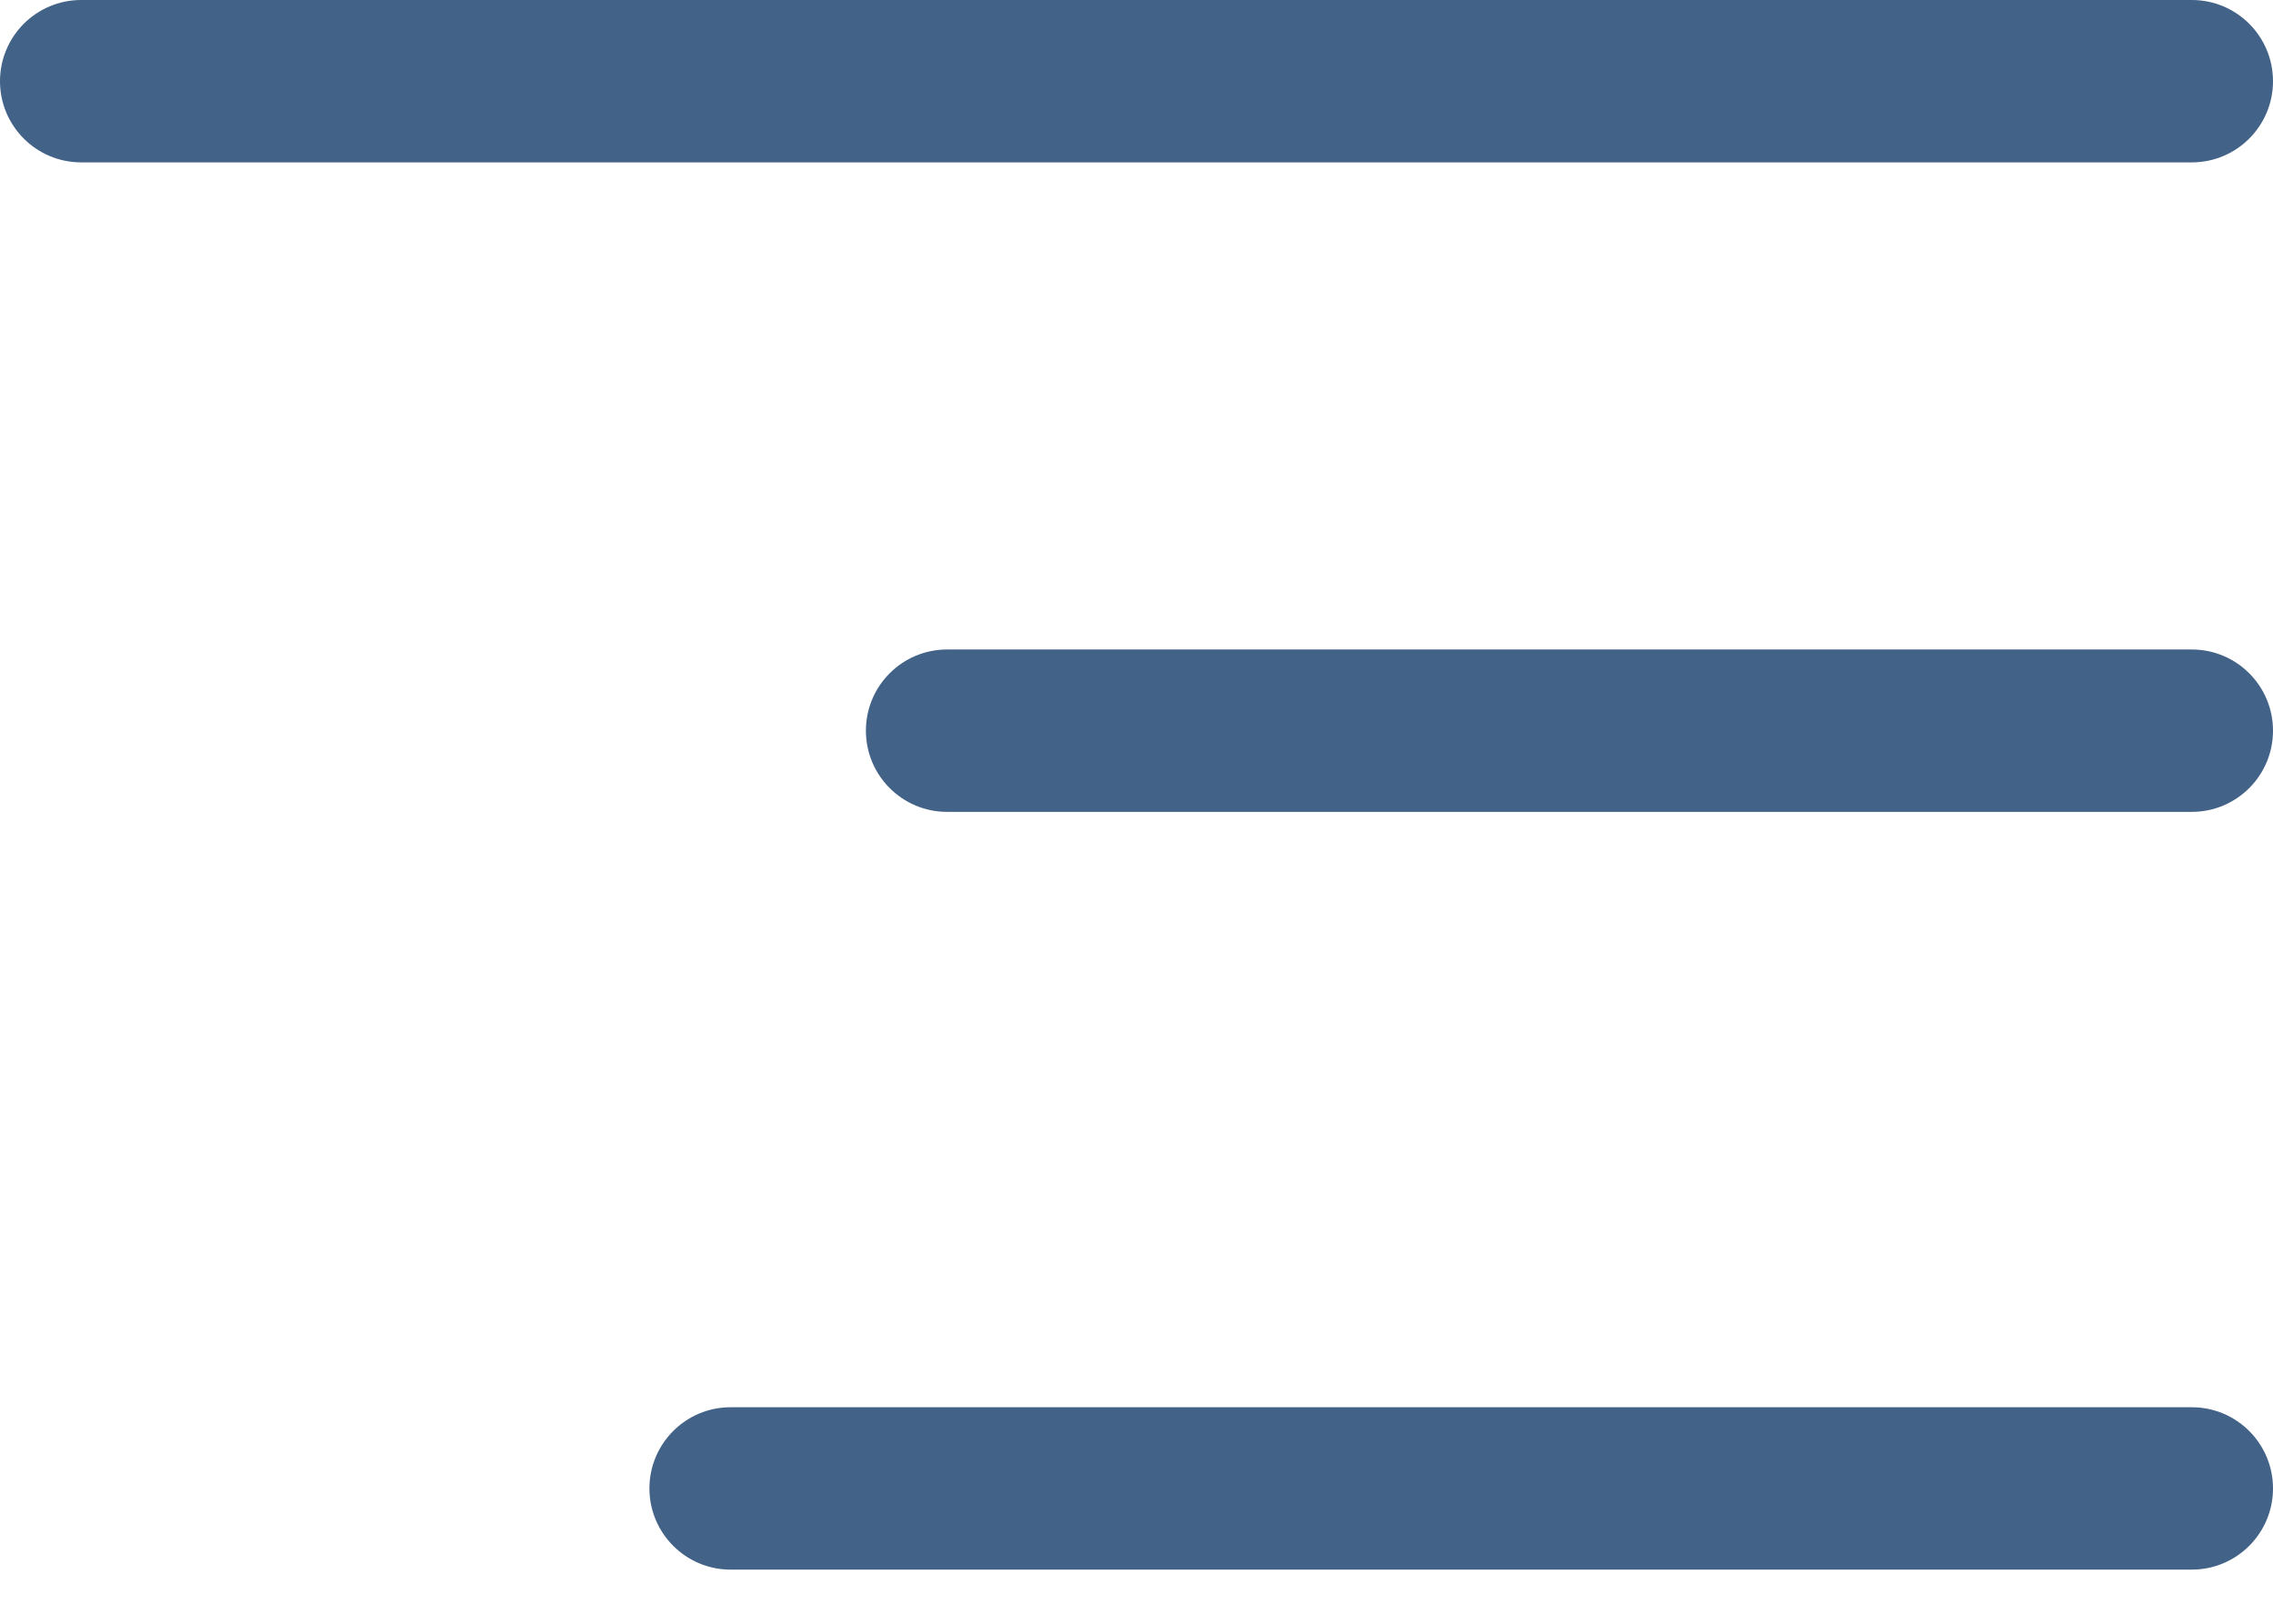
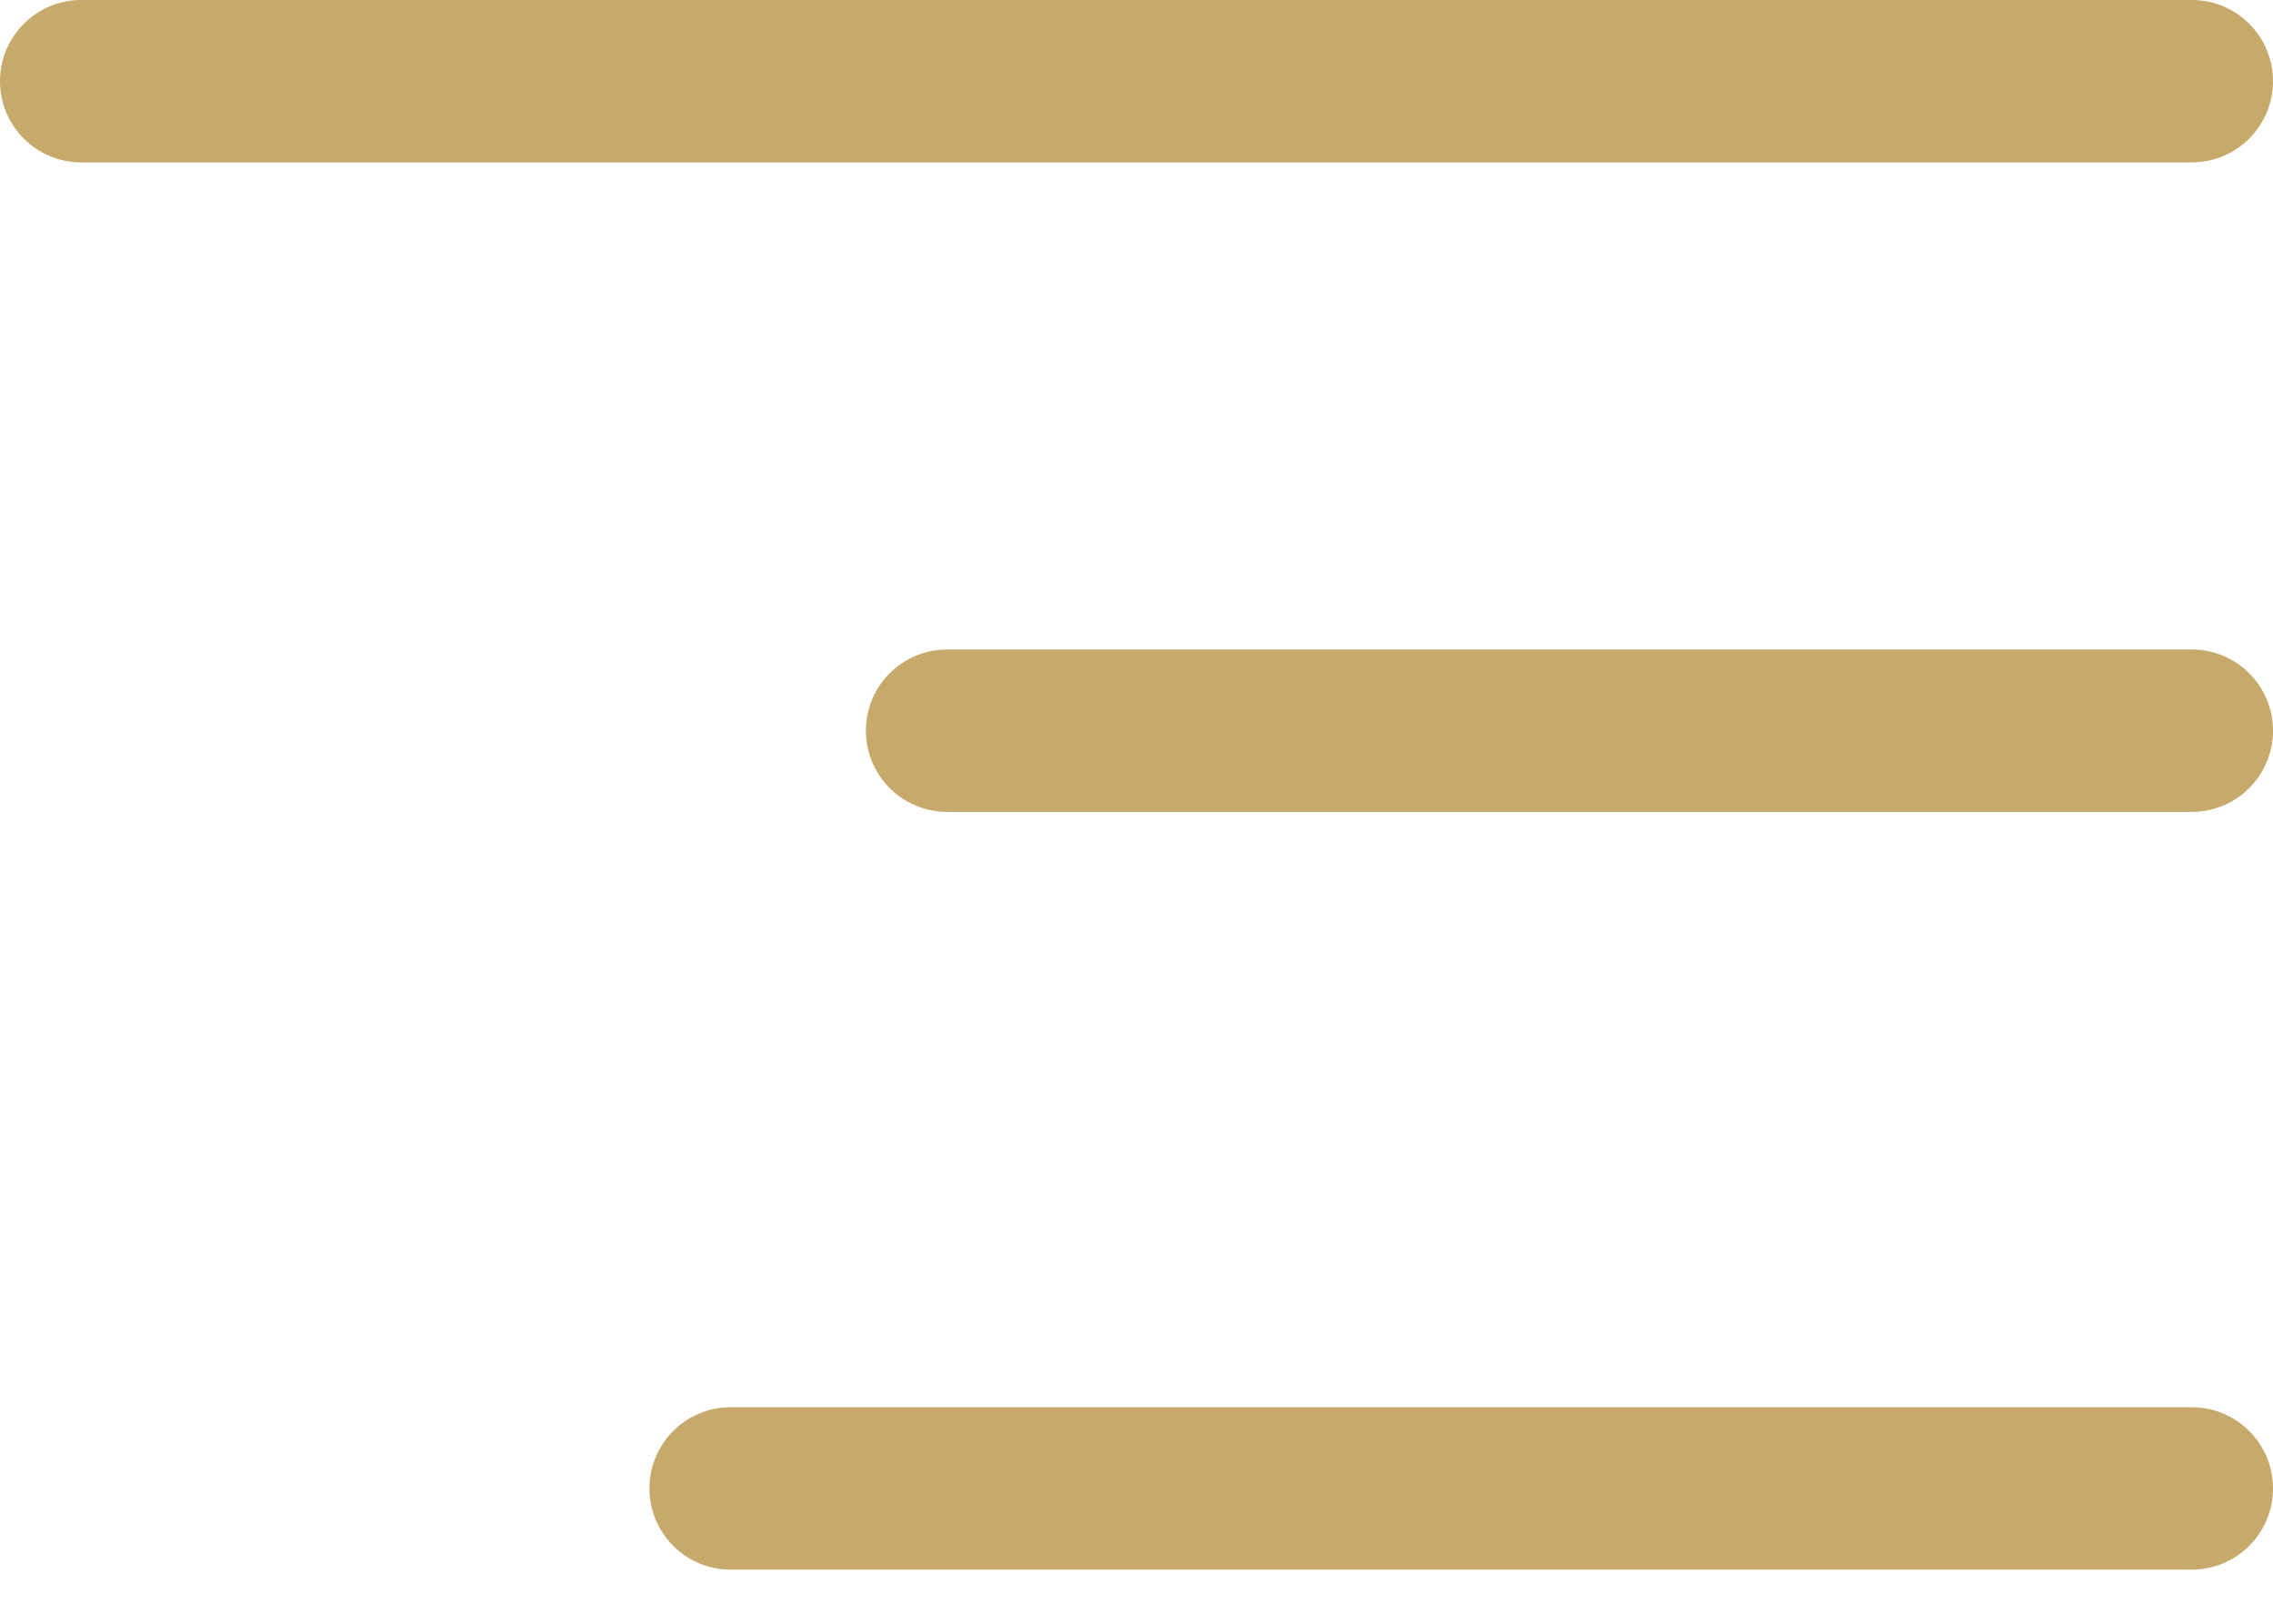
<svg xmlns="http://www.w3.org/2000/svg" width="21" height="15" viewBox="0 0 21 15" fill="none">
-   <rect width="21" height="1.5" rx="0.75" fill="#426287" />
-   <rect x="8" y="6" width="13" height="1.5" rx="0.75" fill="#426287" />
-   <rect x="6" y="13" width="15" height="1.5" rx="0.75" fill="#426287" />
+   <rect width="21" height="1.5" rx="0.75" fill="#c6a96b" />
+   <rect x="8" y="6" width="13" height="1.5" rx="0.75" fill="#c6a96b" />
+   <rect x="6" y="13" width="15" height="1.5" rx="0.75" fill="#c6a96b" />
</svg>
